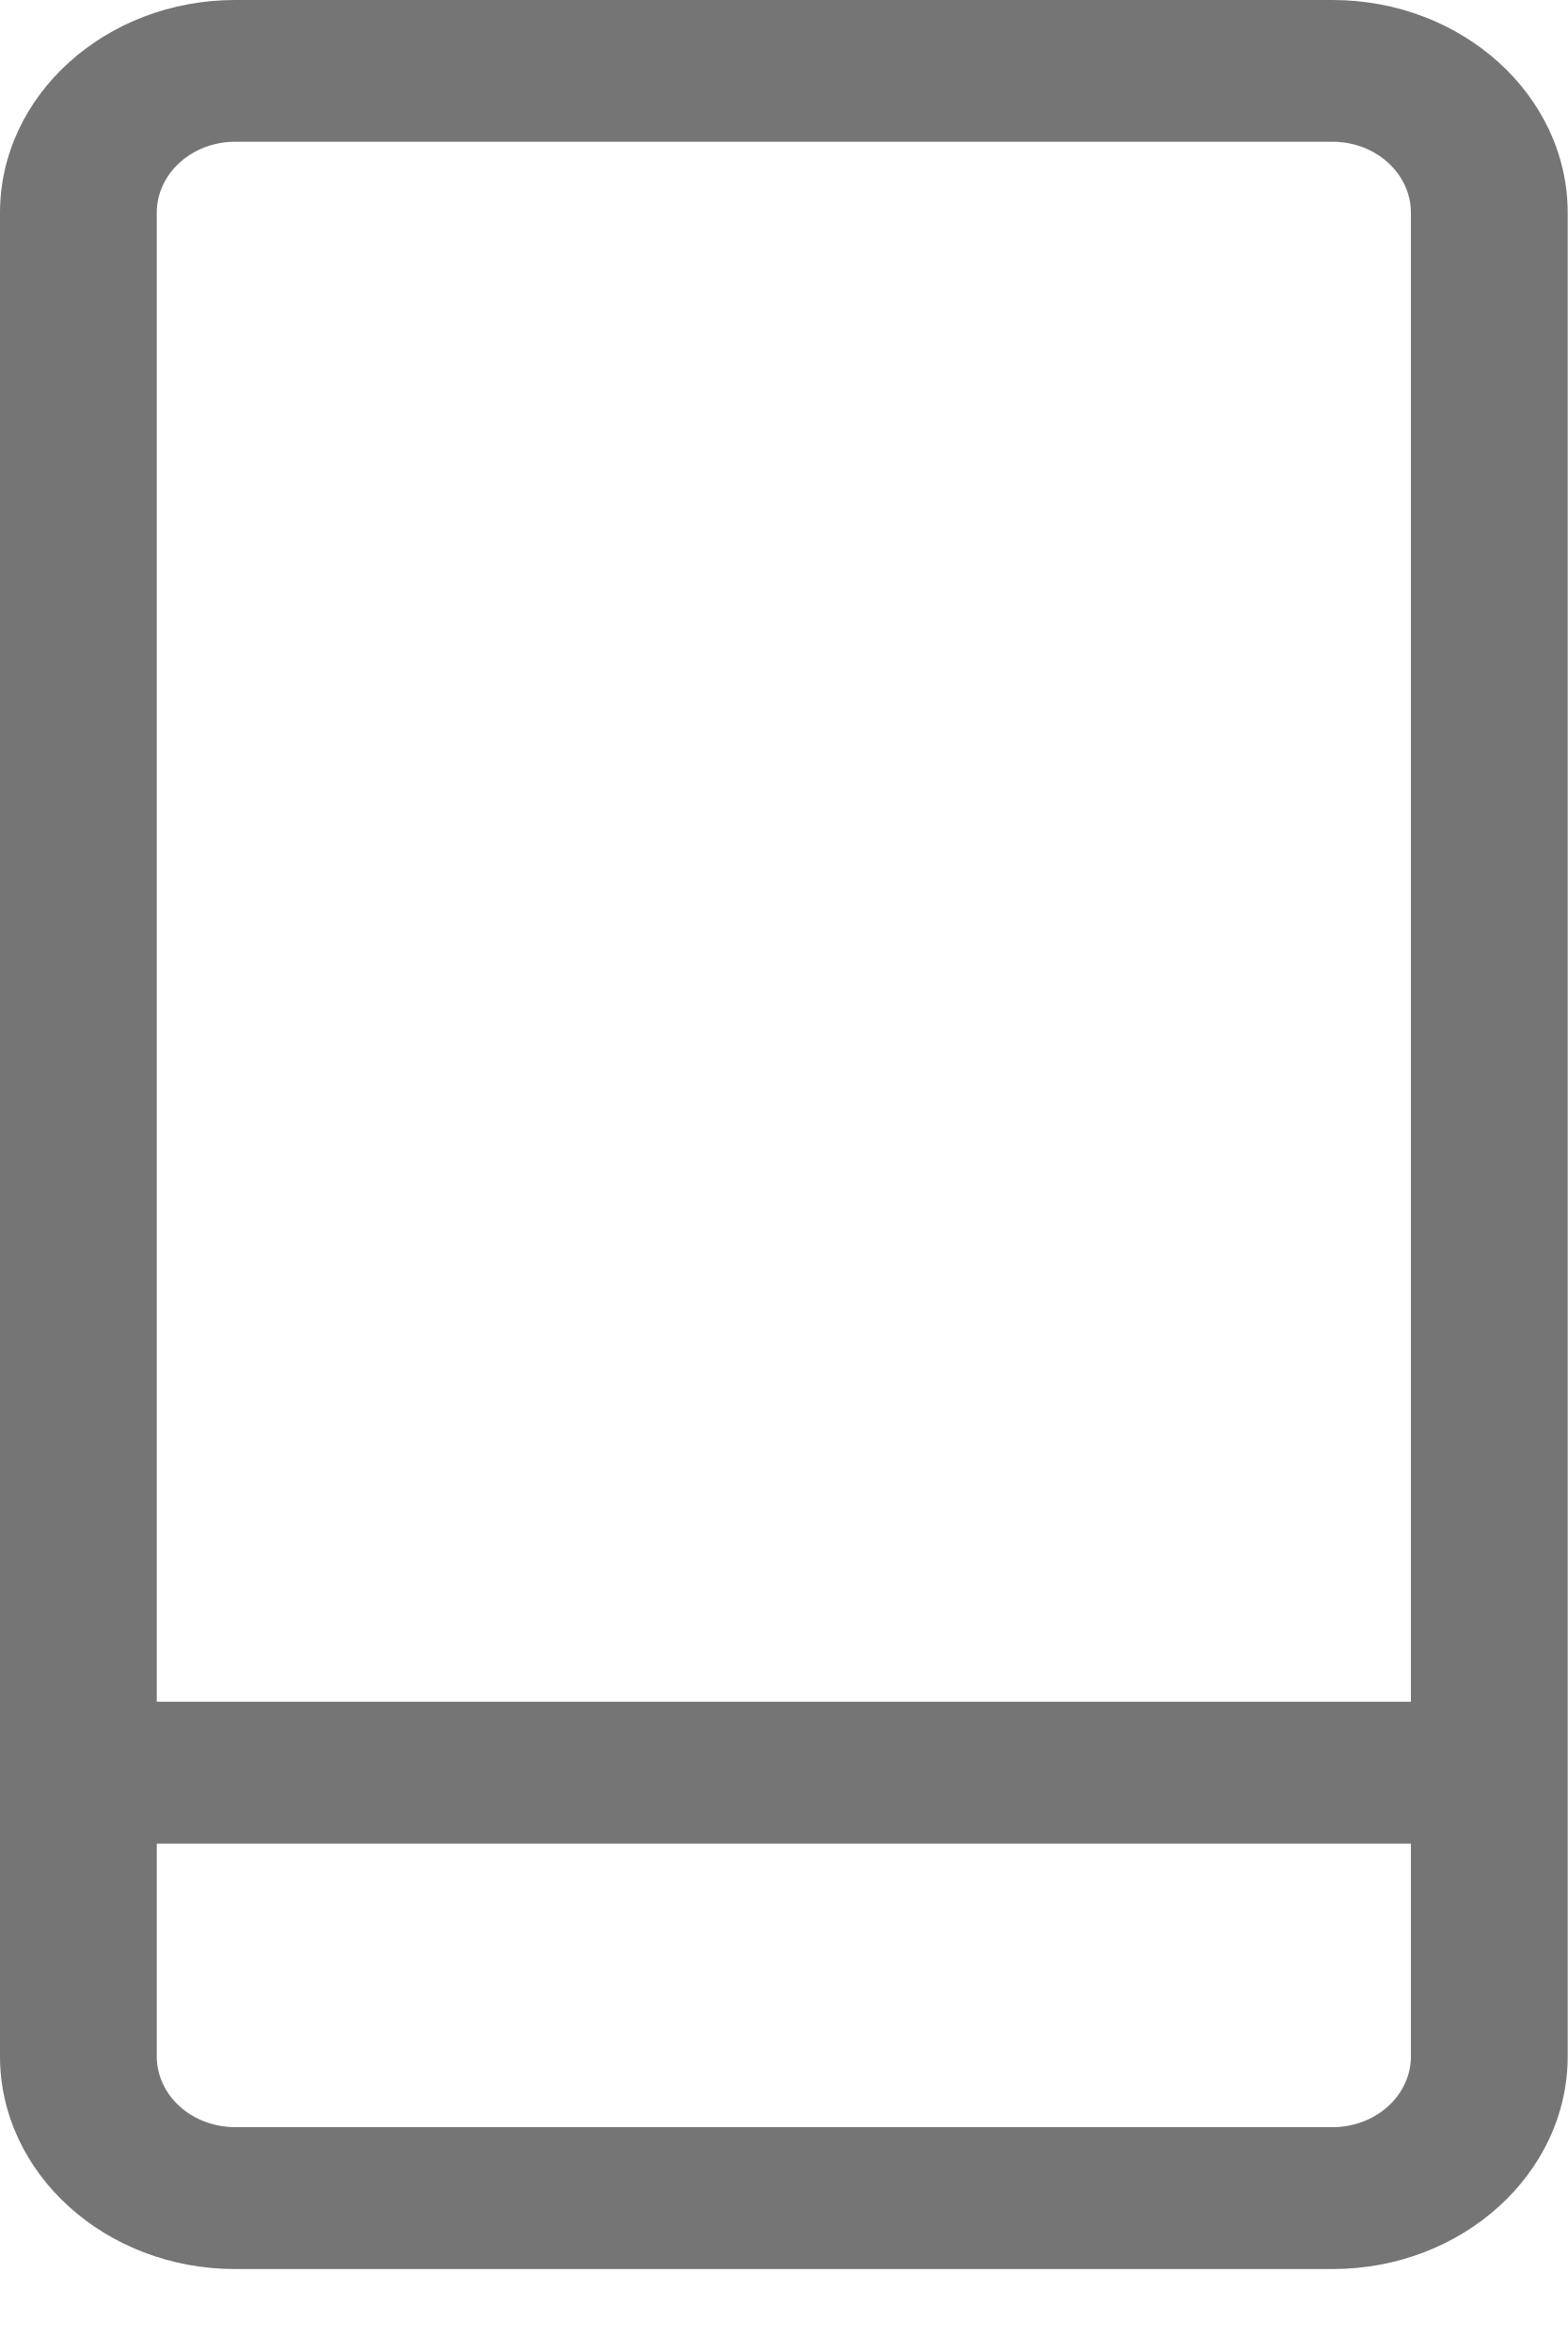
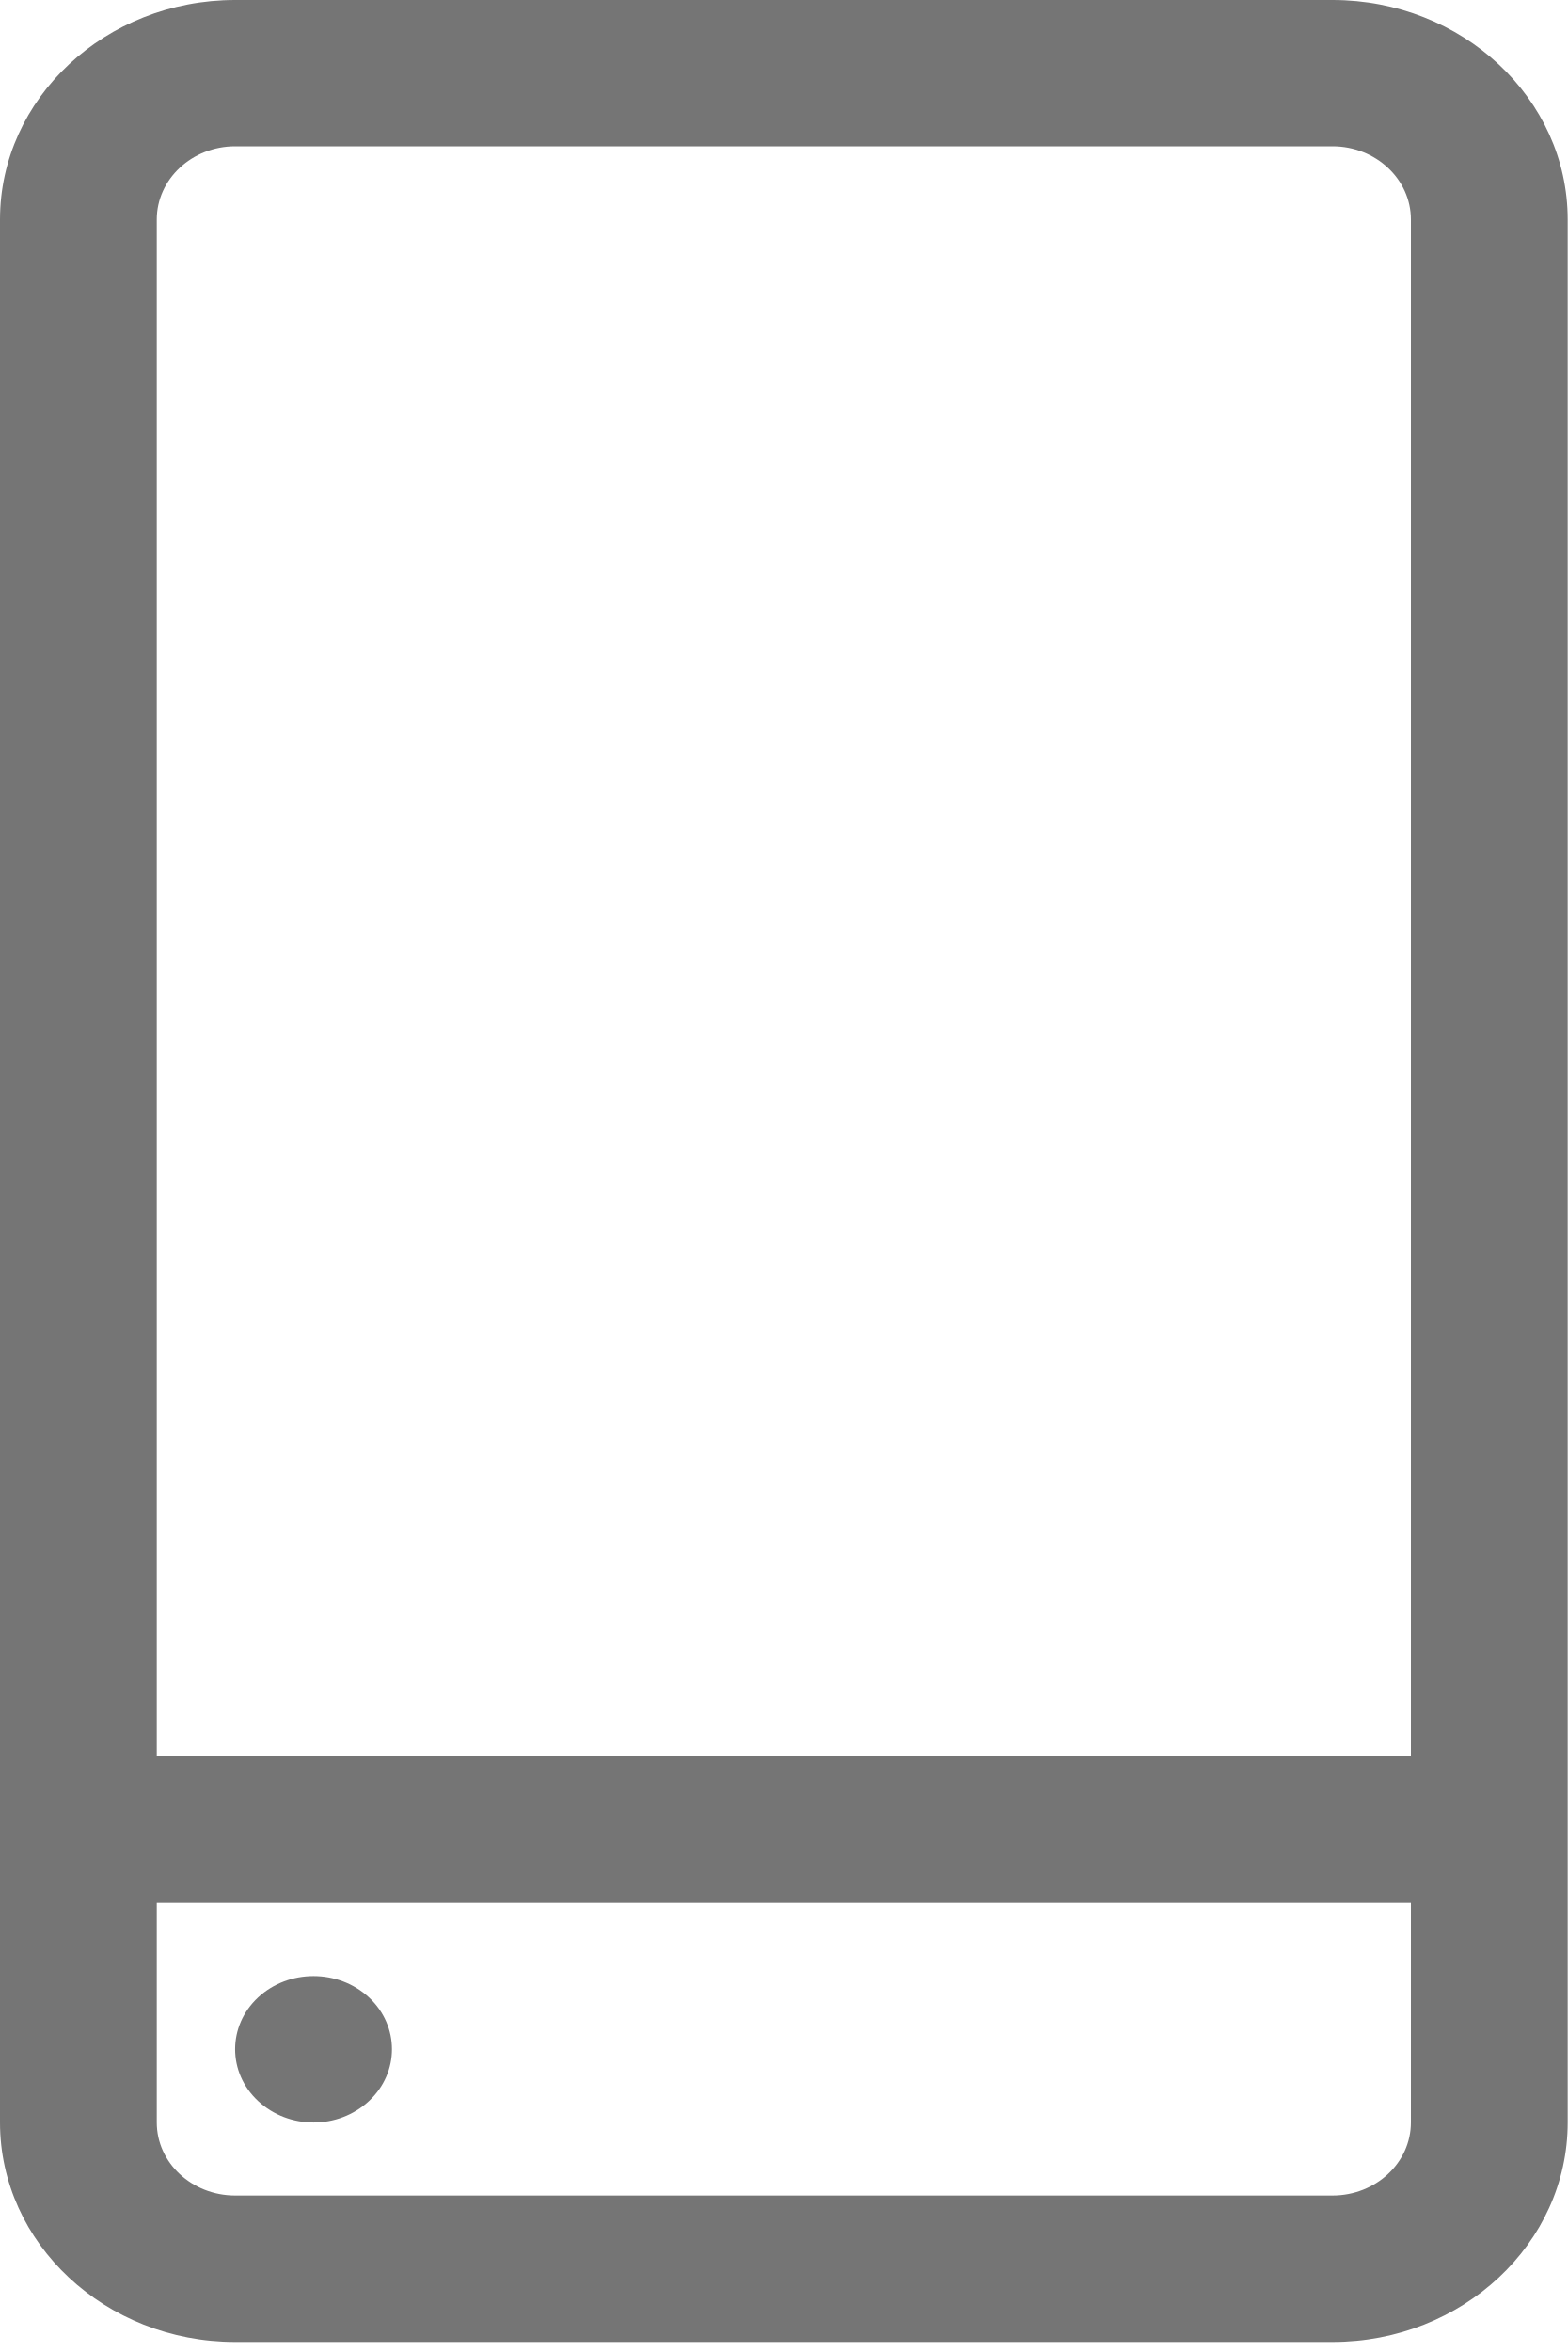
<svg xmlns="http://www.w3.org/2000/svg" width="10" height="15" viewBox="0 0 10 15" fill="none">
-   <path d="M8.5 0H1.5C0.673 0 0 0.609 0 1.357V13.114C0 13.862 0.673 14.471 1.5 14.471H8.5C9.327 14.471 10 13.862 10 13.114V1.357C10 0.609 9.327 0 8.5 0ZM1.5 0.904H8.5C8.776 0.904 9 1.107 9 1.357V10.853H1V1.357C1 1.107 1.224 0.904 1.5 0.904ZM8.5 13.566H1.5C1.224 13.566 1 13.364 1 13.114V11.758H9V13.114C9 13.364 8.776 13.566 8.5 13.566Z" fill="#757575" />
+   <path d="M8.5 0H1.5C0.673 0 0 0.628 0 1.4V13.536C0 14.308 0.673 14.936 1.5 14.936H8.5C9.327 14.936 10 14.308 10 13.536V1.4C10 0.628 9.327 0 8.5 0ZM1.5 0.933H8.5C8.776 0.933 9 1.143 9 1.4V11.202H1V1.4C1 1.143 1.224 0.933 1.5 0.933ZM8.5 14.002H1.5C1.224 14.002 1 13.793 1 13.536V12.136H9V13.536C9 13.793 8.776 14.002 8.5 14.002Z" fill="#757575" />
+   <path d="M2.354 12.739C2.549 12.921 2.549 13.217 2.354 13.399C2.158 13.582 1.842 13.582 1.646 13.399C1.451 13.217 1.451 12.921 1.646 12.739C1.842 12.557 2.158 12.557 2.354 12.739Z" fill="#757575" />
</svg>
